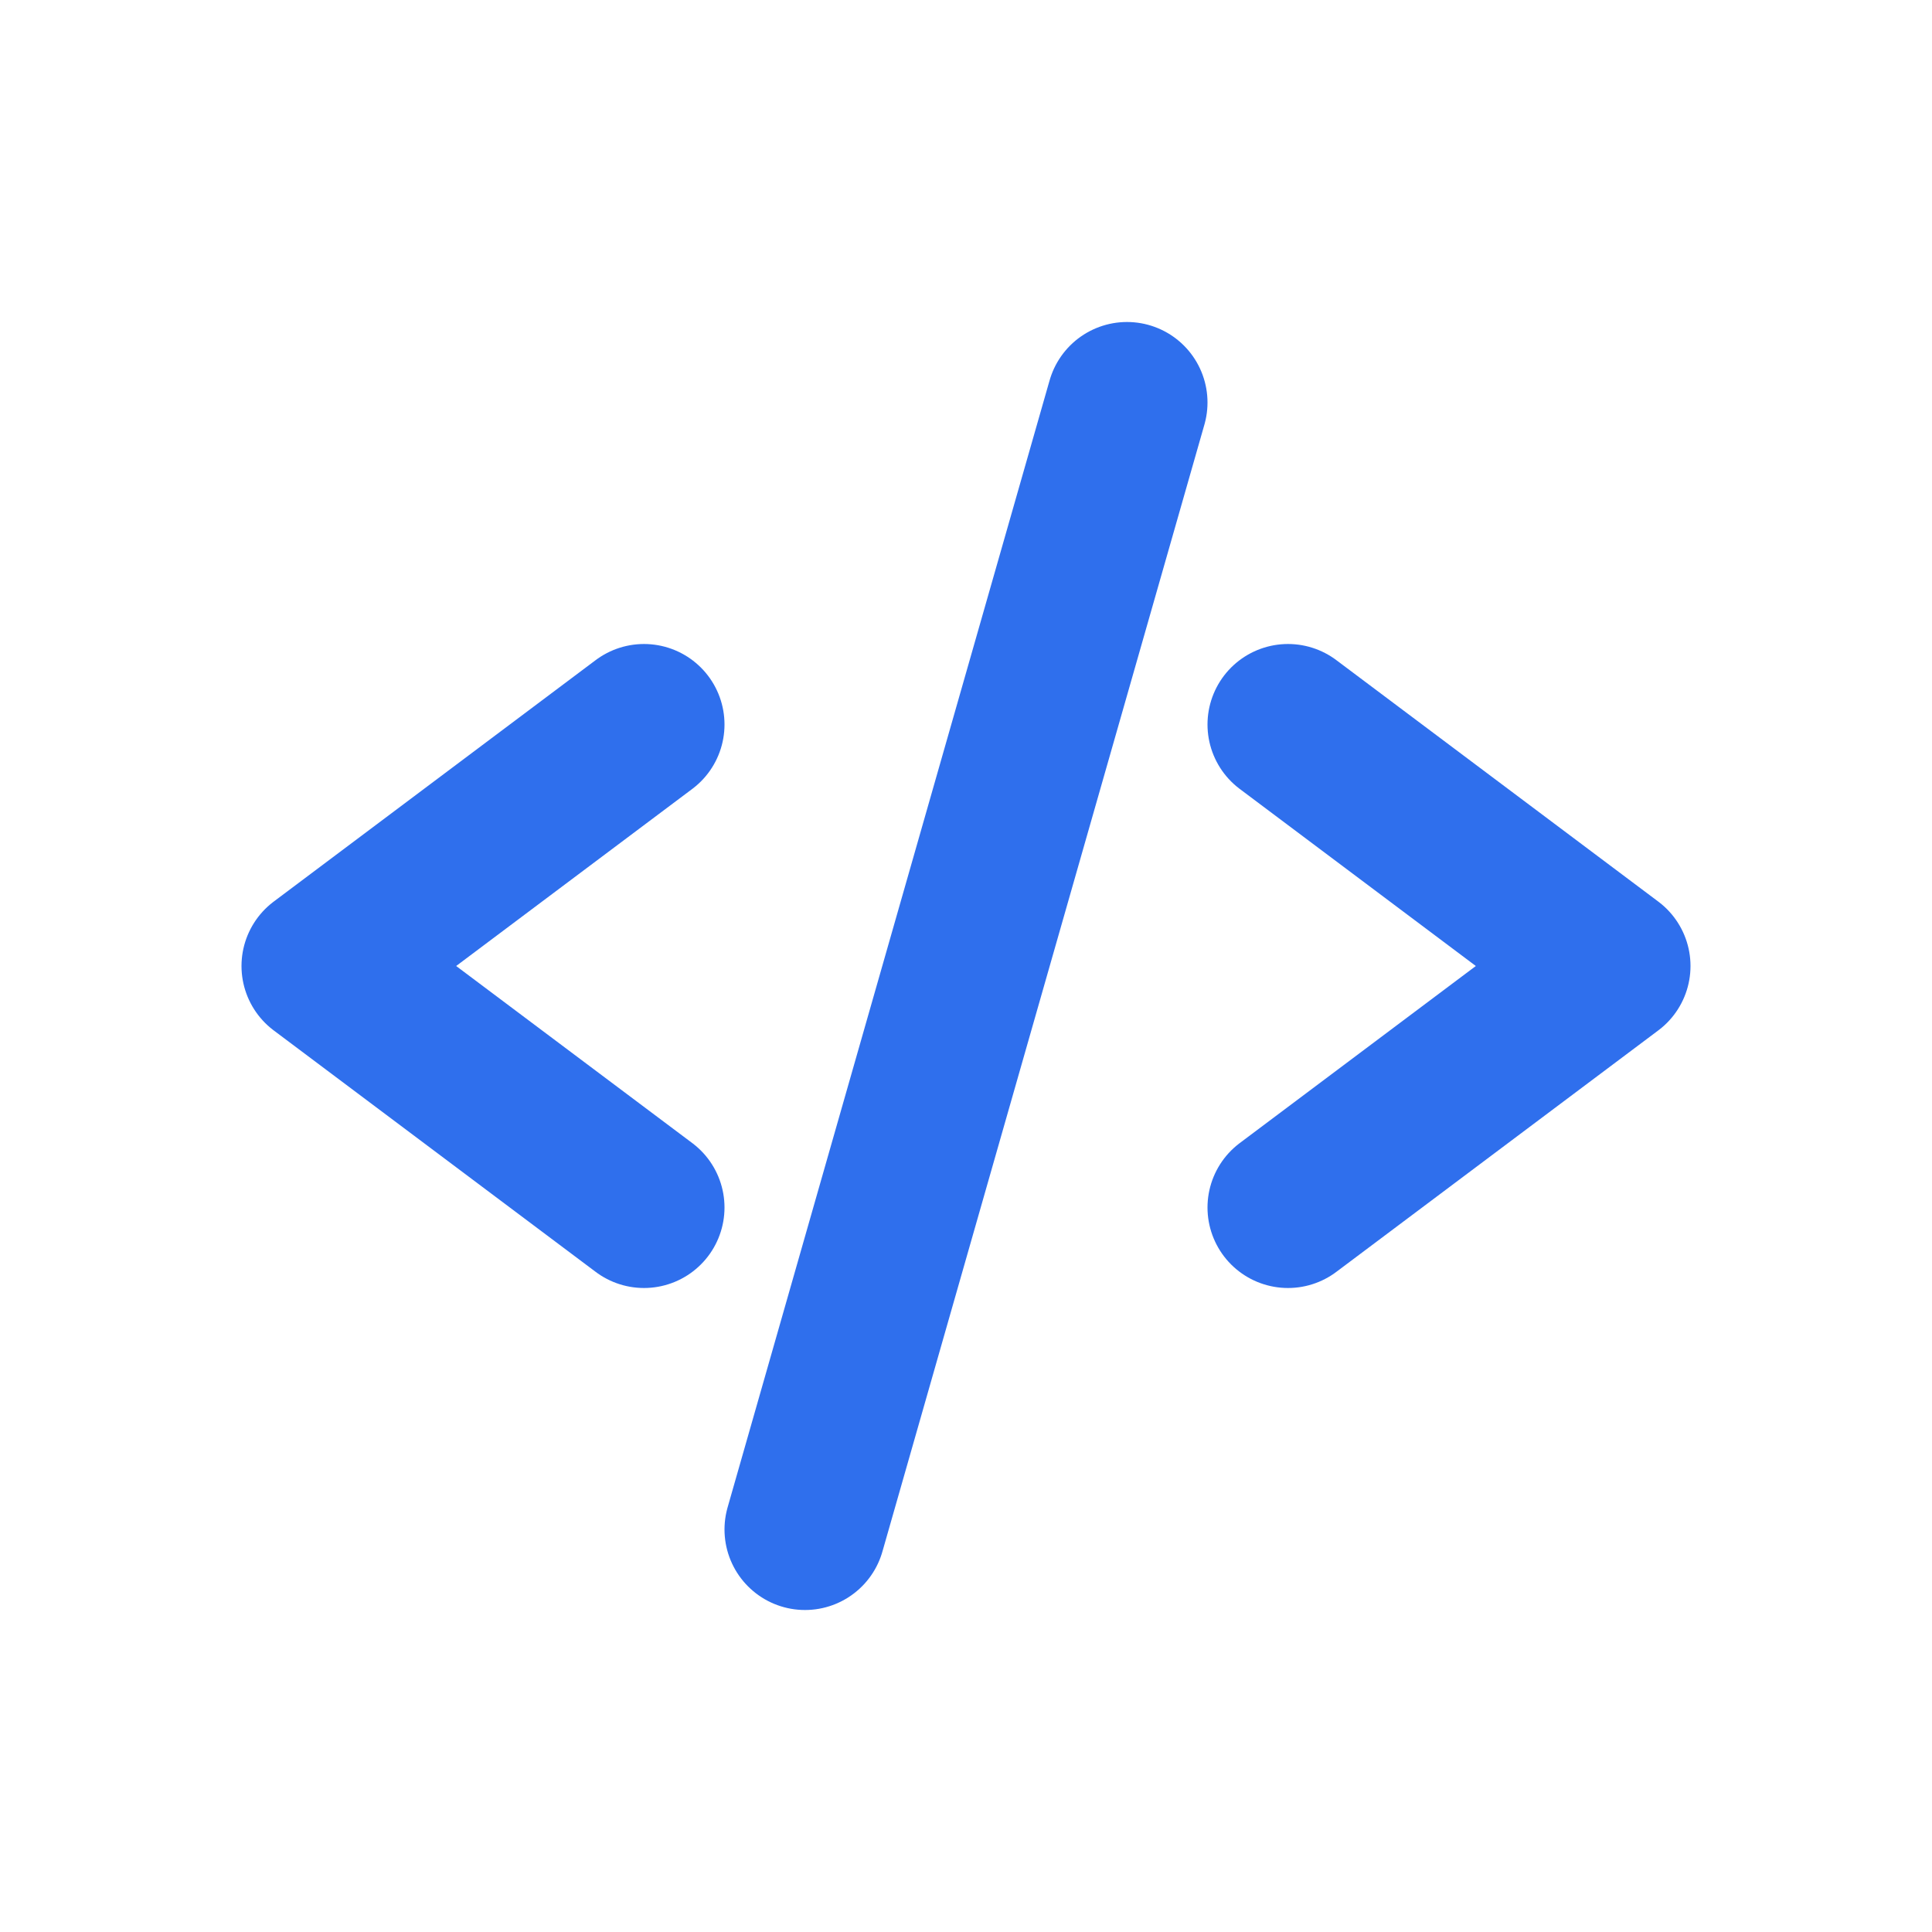
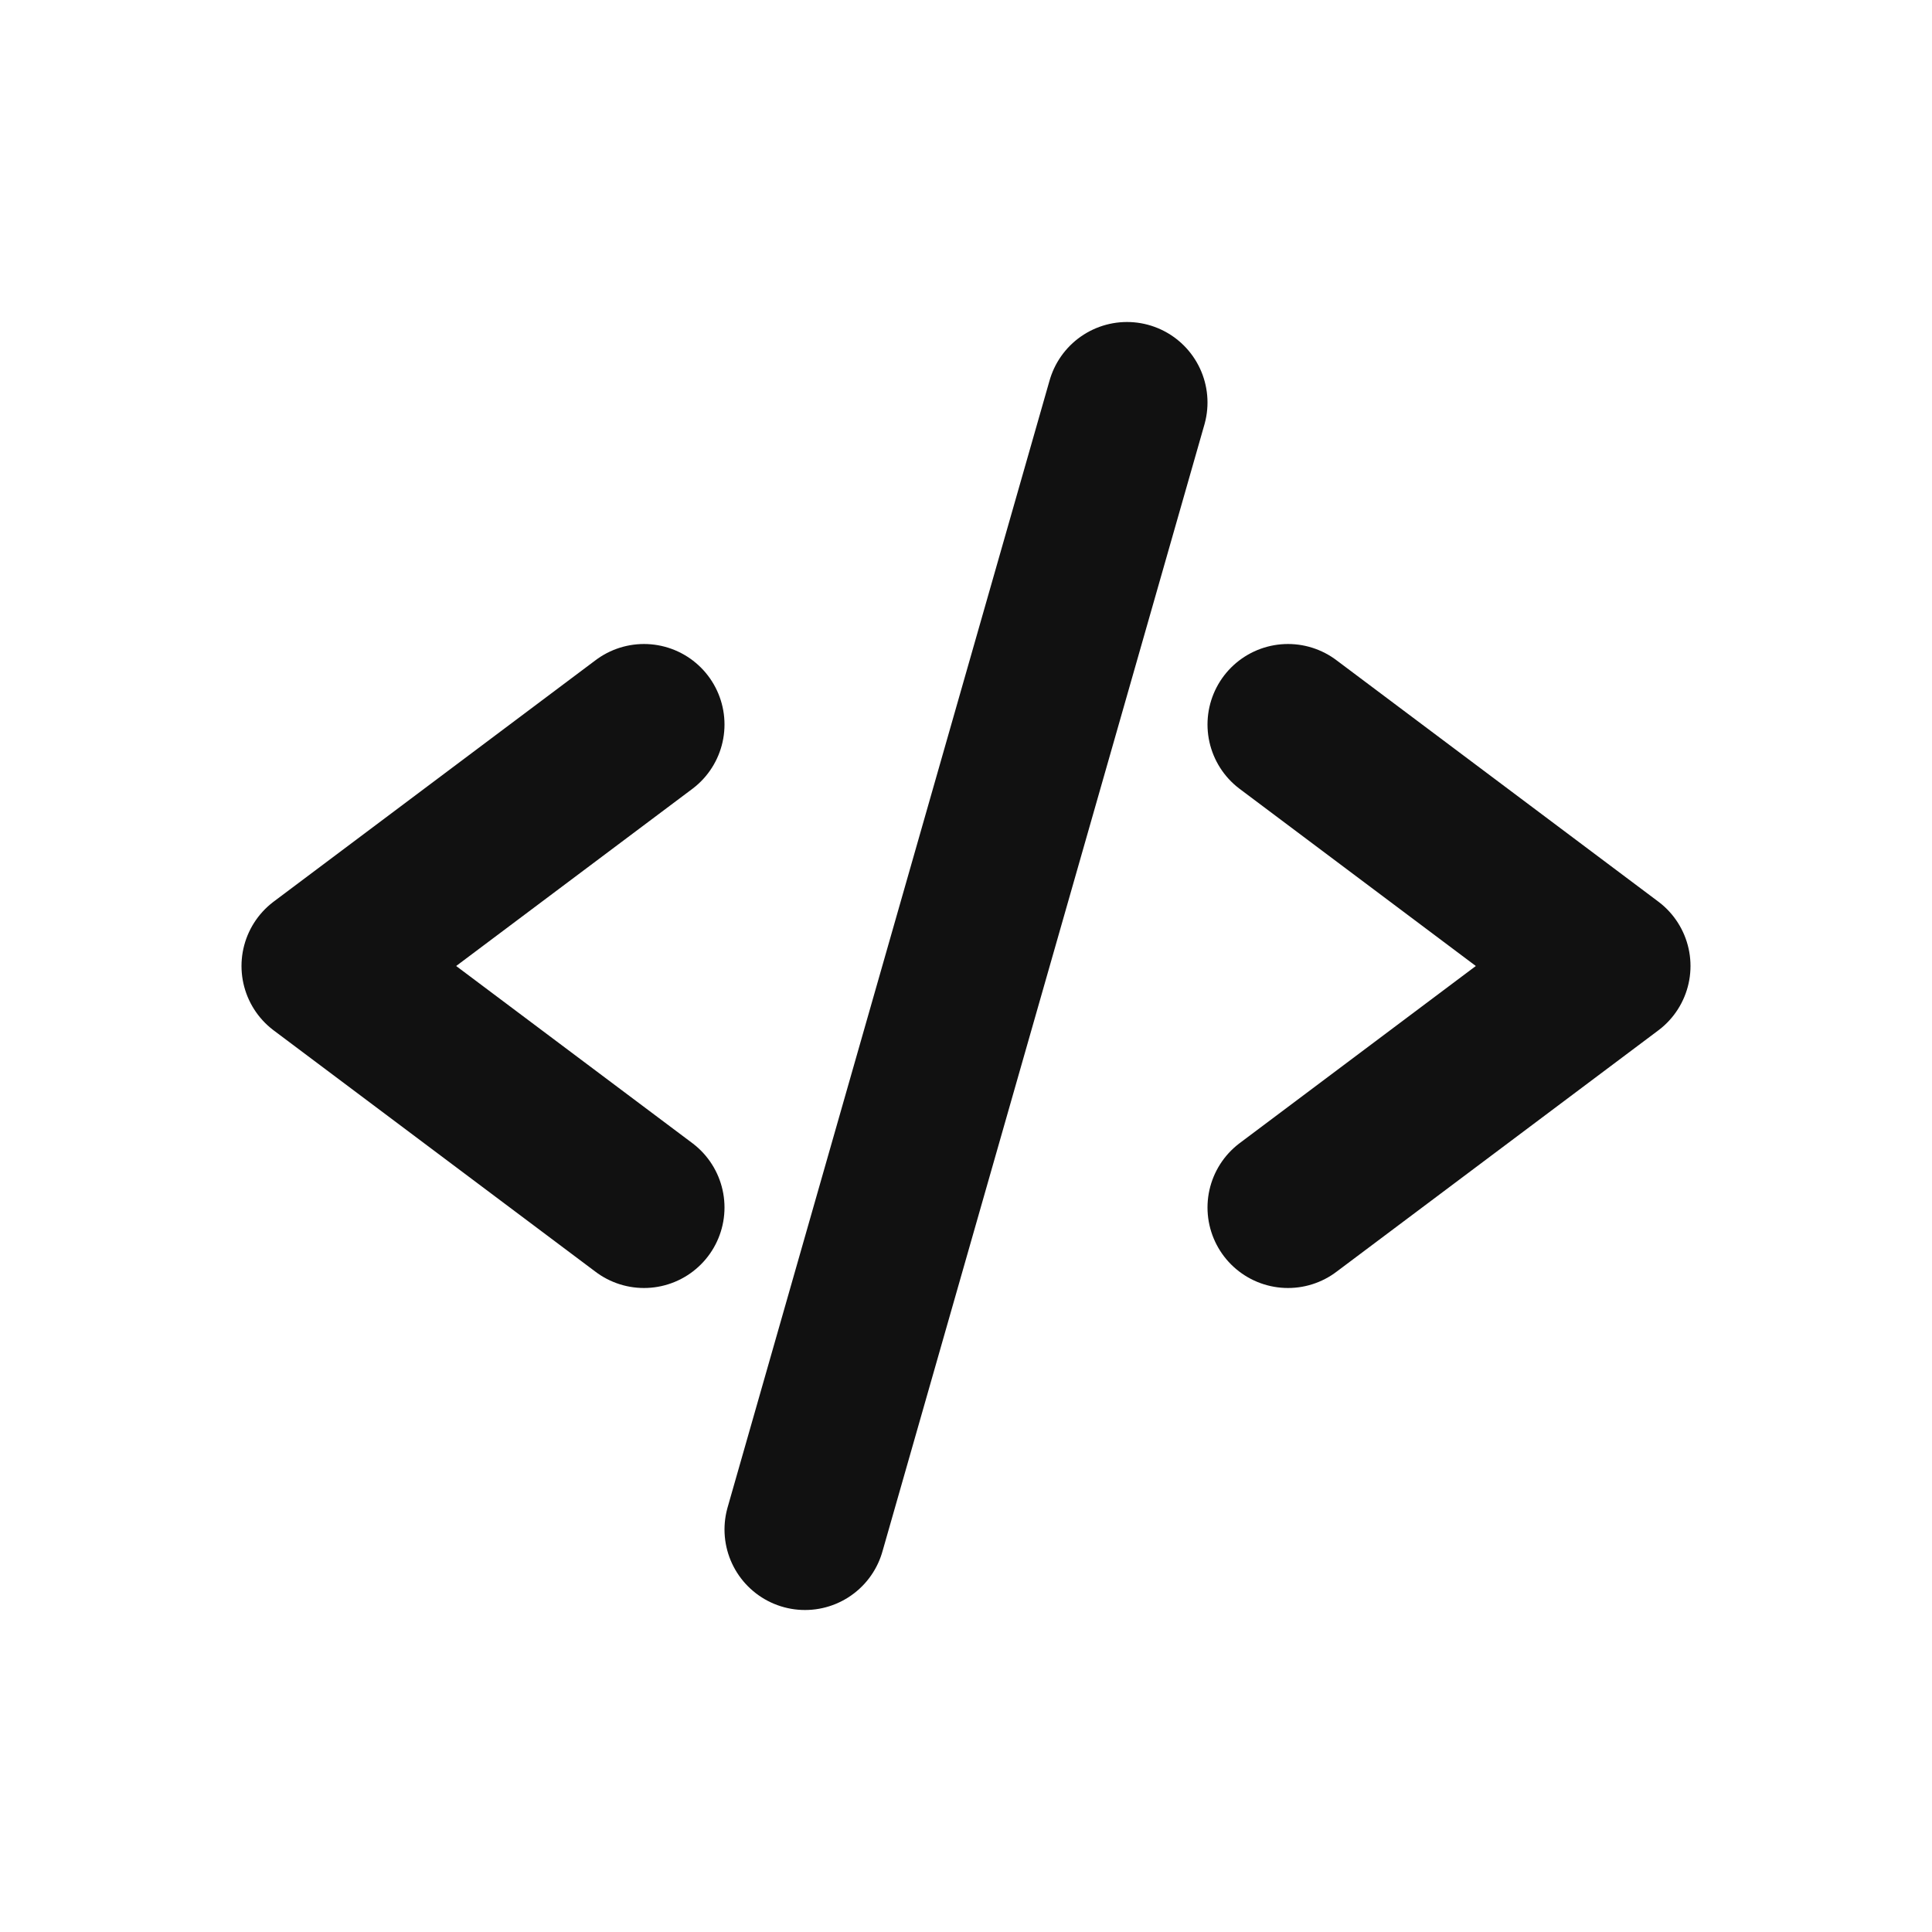
- <svg xmlns="http://www.w3.org/2000/svg" viewBox="0 0 24 24" fill="none" stroke="#2F6FED" stroke-width="2" stroke-linecap="round" stroke-linejoin="round">
+ <svg xmlns="http://www.w3.org/2000/svg" viewBox="0 0 24 24" fill="none" stroke="#111111" stroke-width="2" stroke-linecap="round" stroke-linejoin="round">
  <path d="m8 9-4 3 4 3" />
  <path d="m16 9 4 3-4 3" />
  <path d="m14 5-4 14" />
</svg>
